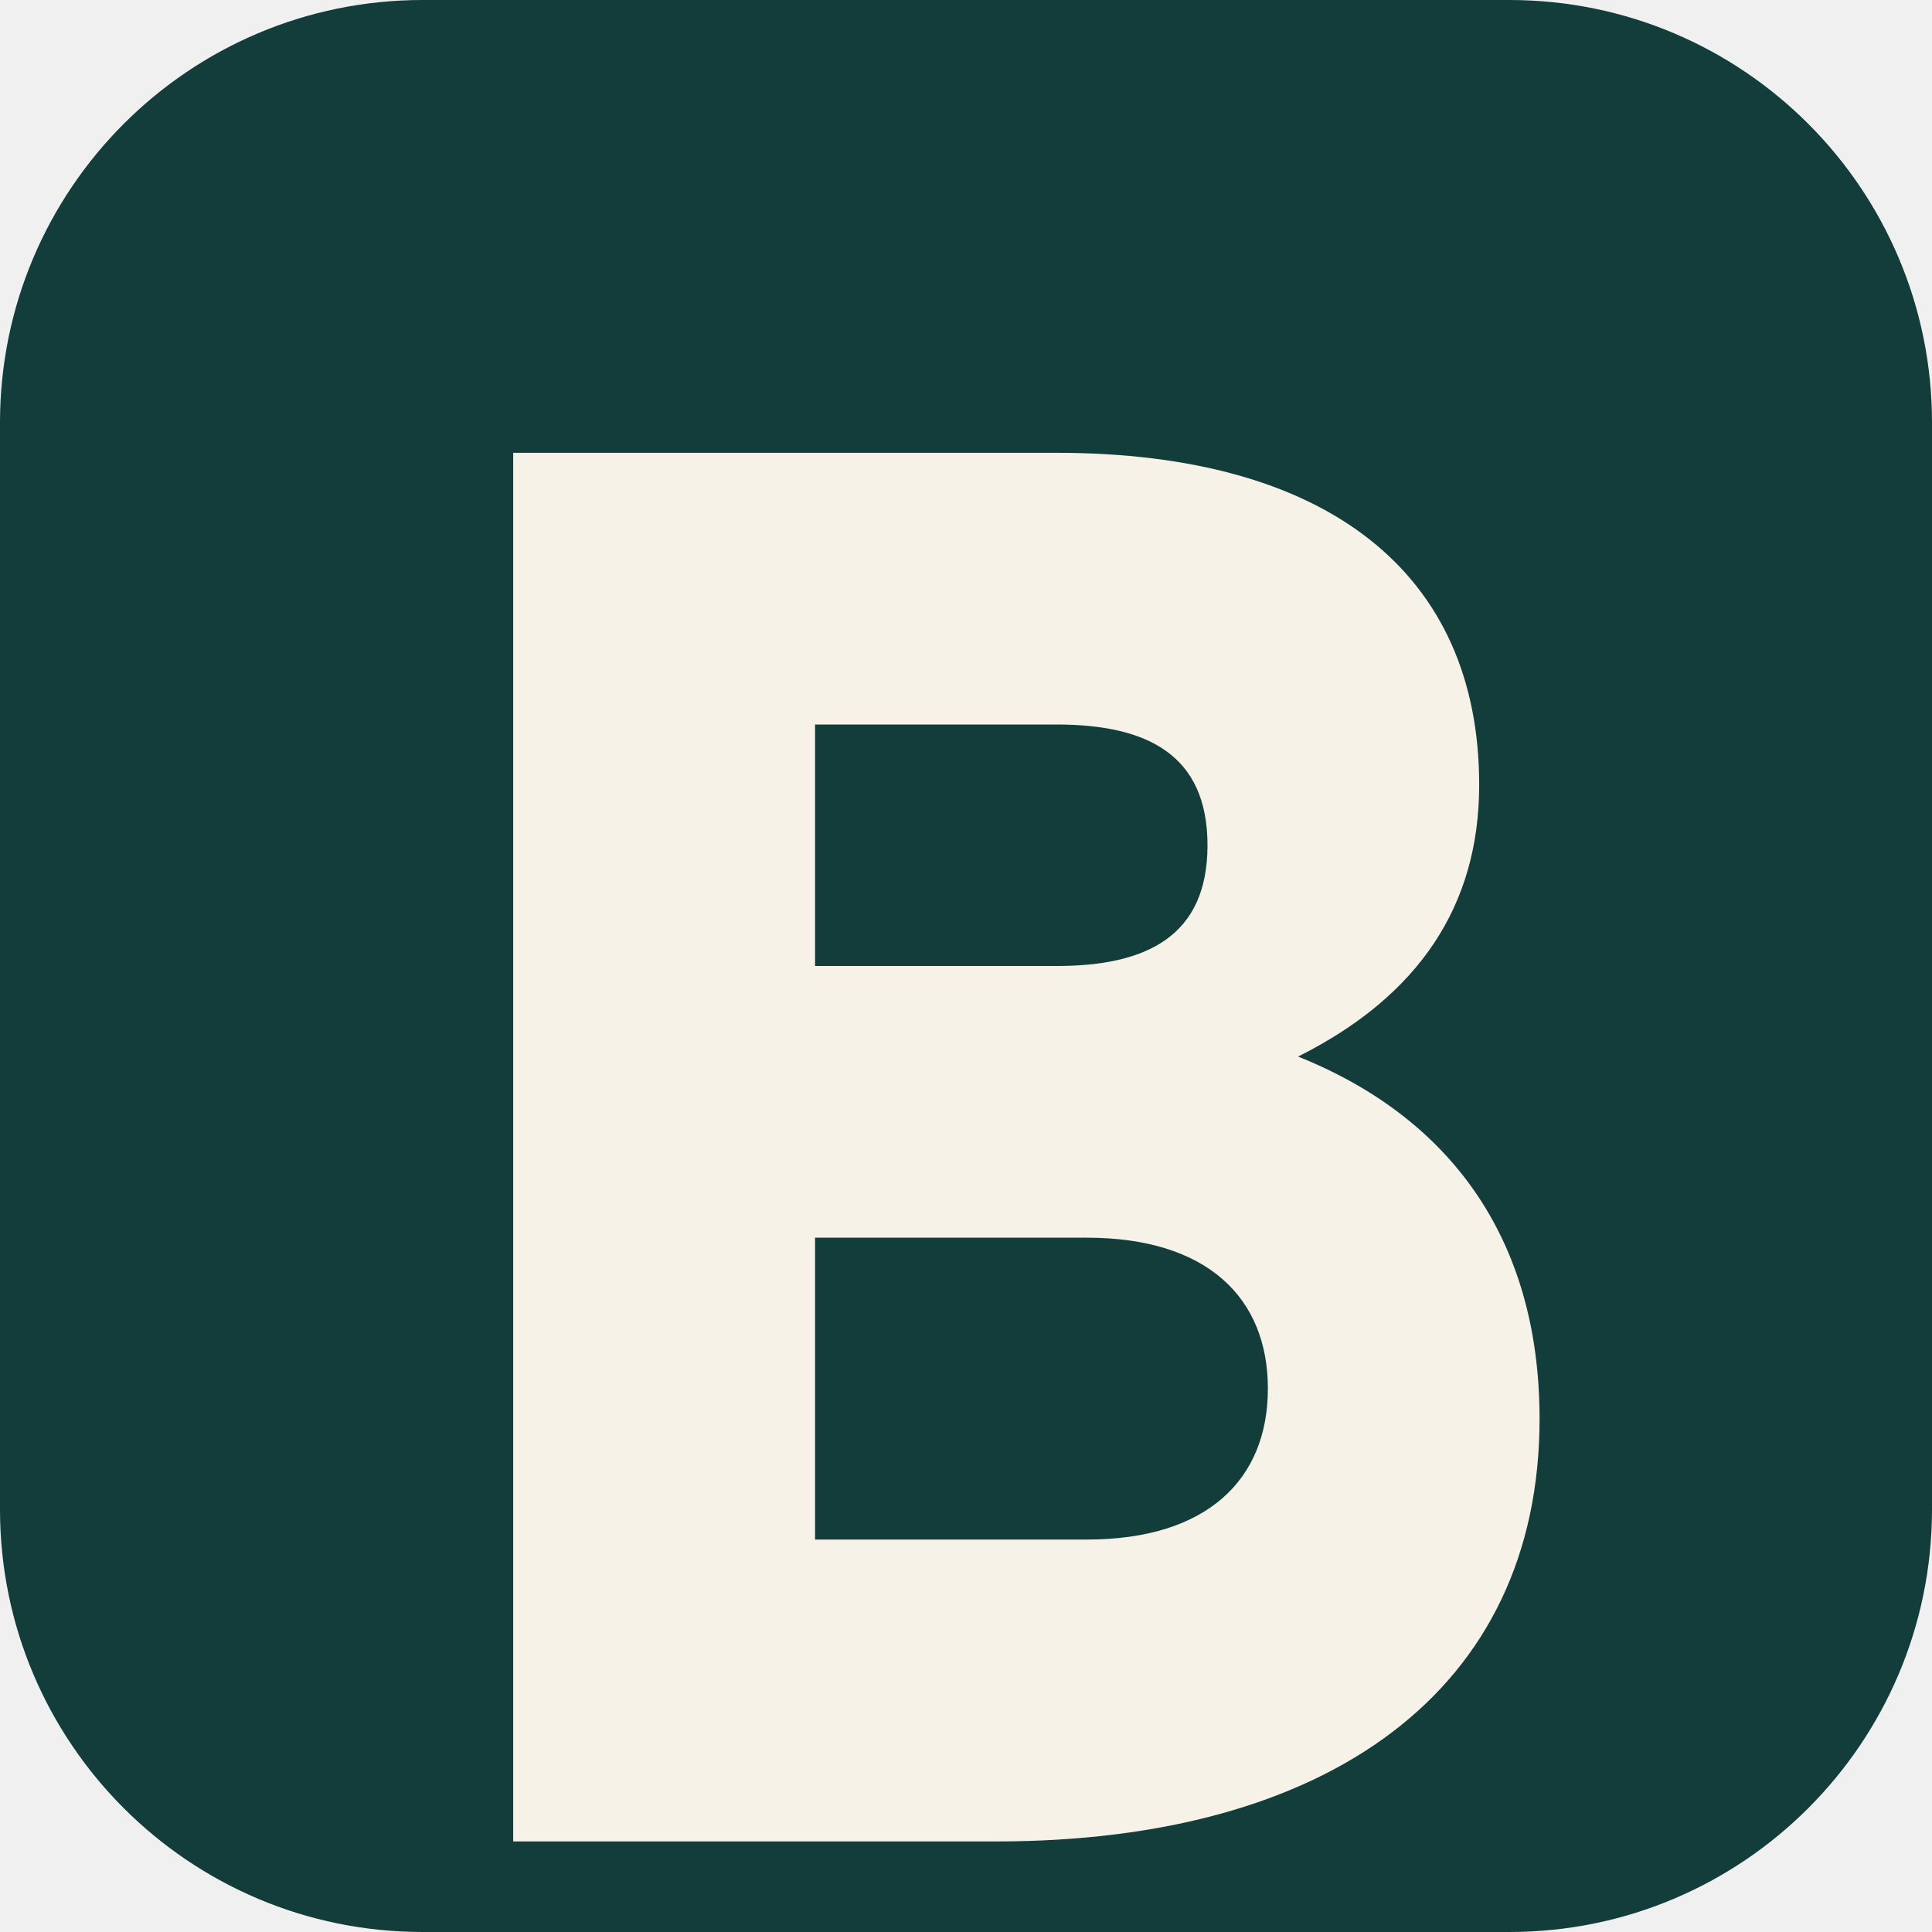
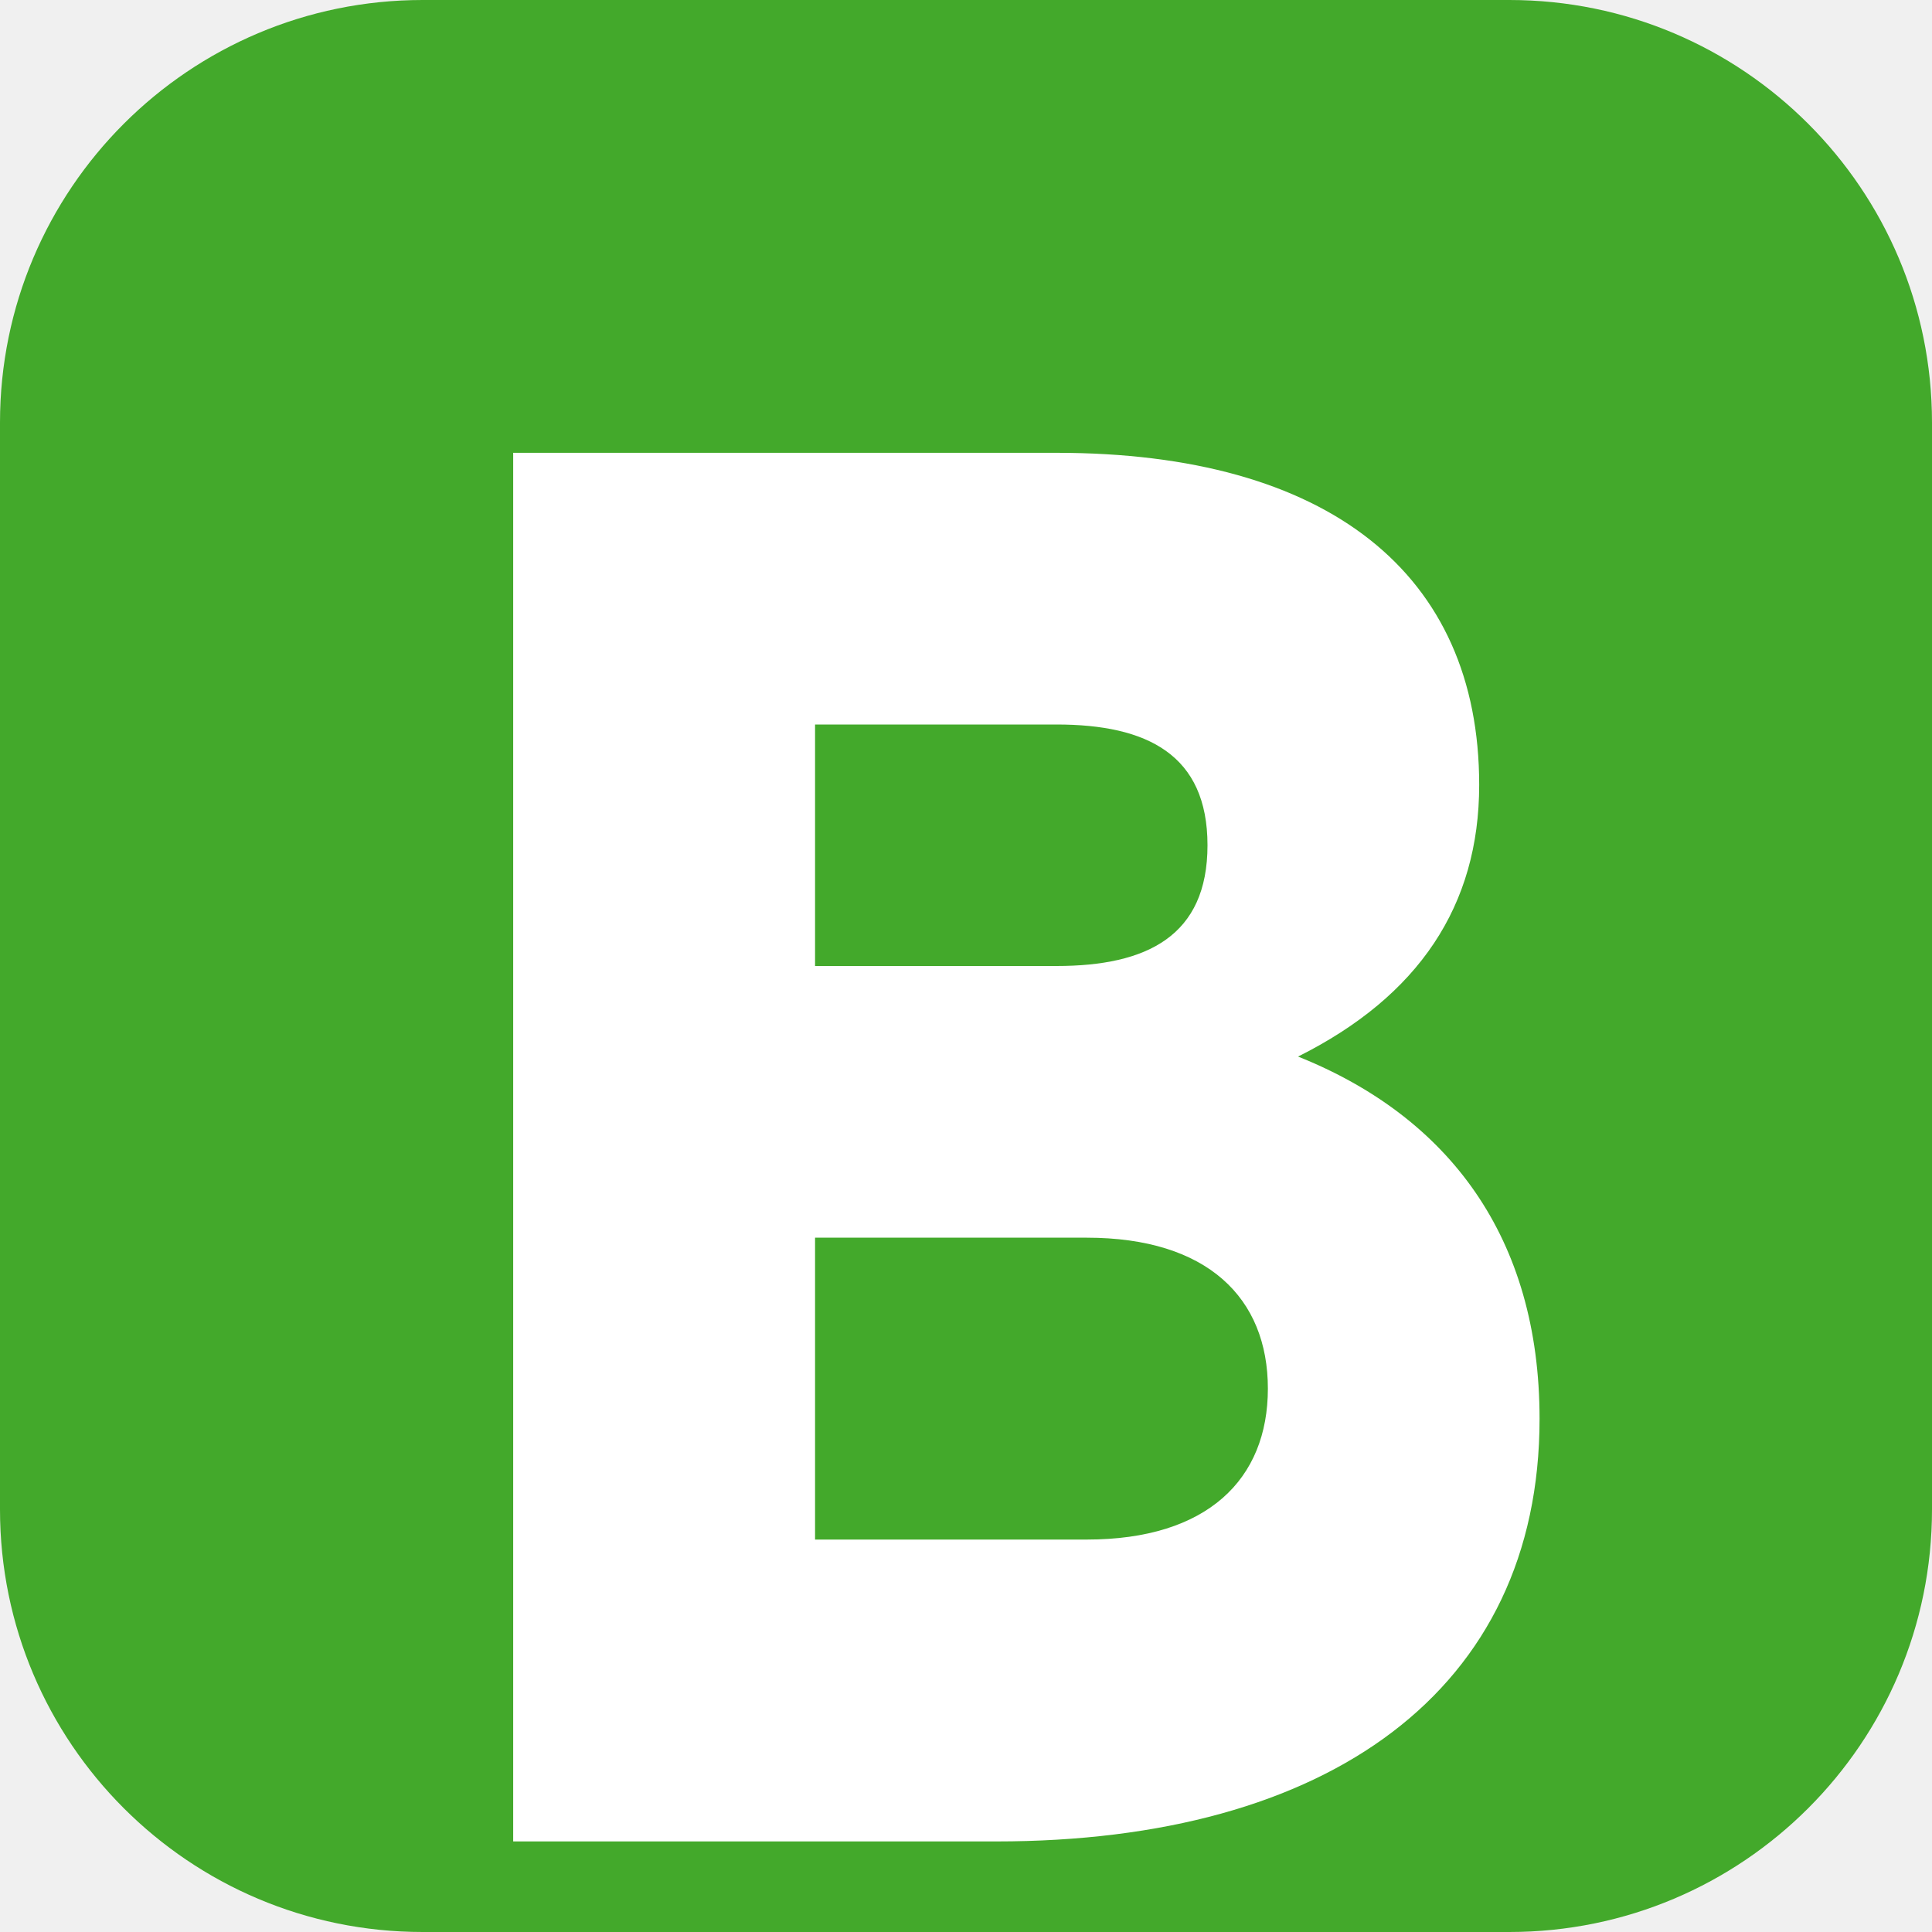
<svg xmlns="http://www.w3.org/2000/svg" viewBox="0 0 64 64">
-   <rect width="64" height="64" rx="14" fill="#123d3a" />
-   <path d="M17 15h18c9 0 14 4 14 11 0 4-2 7-6 9 5 2 8 6 8 12 0 9-7 14-18 14H17V15Zm10 9v8h8c3 0 5-1 5-4s-2-4-5-4h-8Zm0 17v10h9c4 0 6-2 6-5s-2-5-6-5h-9Z" fill="#f7f2e8" />
+   <rect width="64" height="64" rx="14" fill="#43a92b" />
+   <path d="M17 15h18c9 0 14 4 14 11 0 4-2 7-6 9 5 2 8 6 8 12 0 9-7 14-18 14H17V15Zm10 9v8h8c3 0 5-1 5-4s-2-4-5-4h-8Zm0 17v10h9c4 0 6-2 6-5s-2-5-6-5h-9Z" fill="#ffffff" />
</svg>
